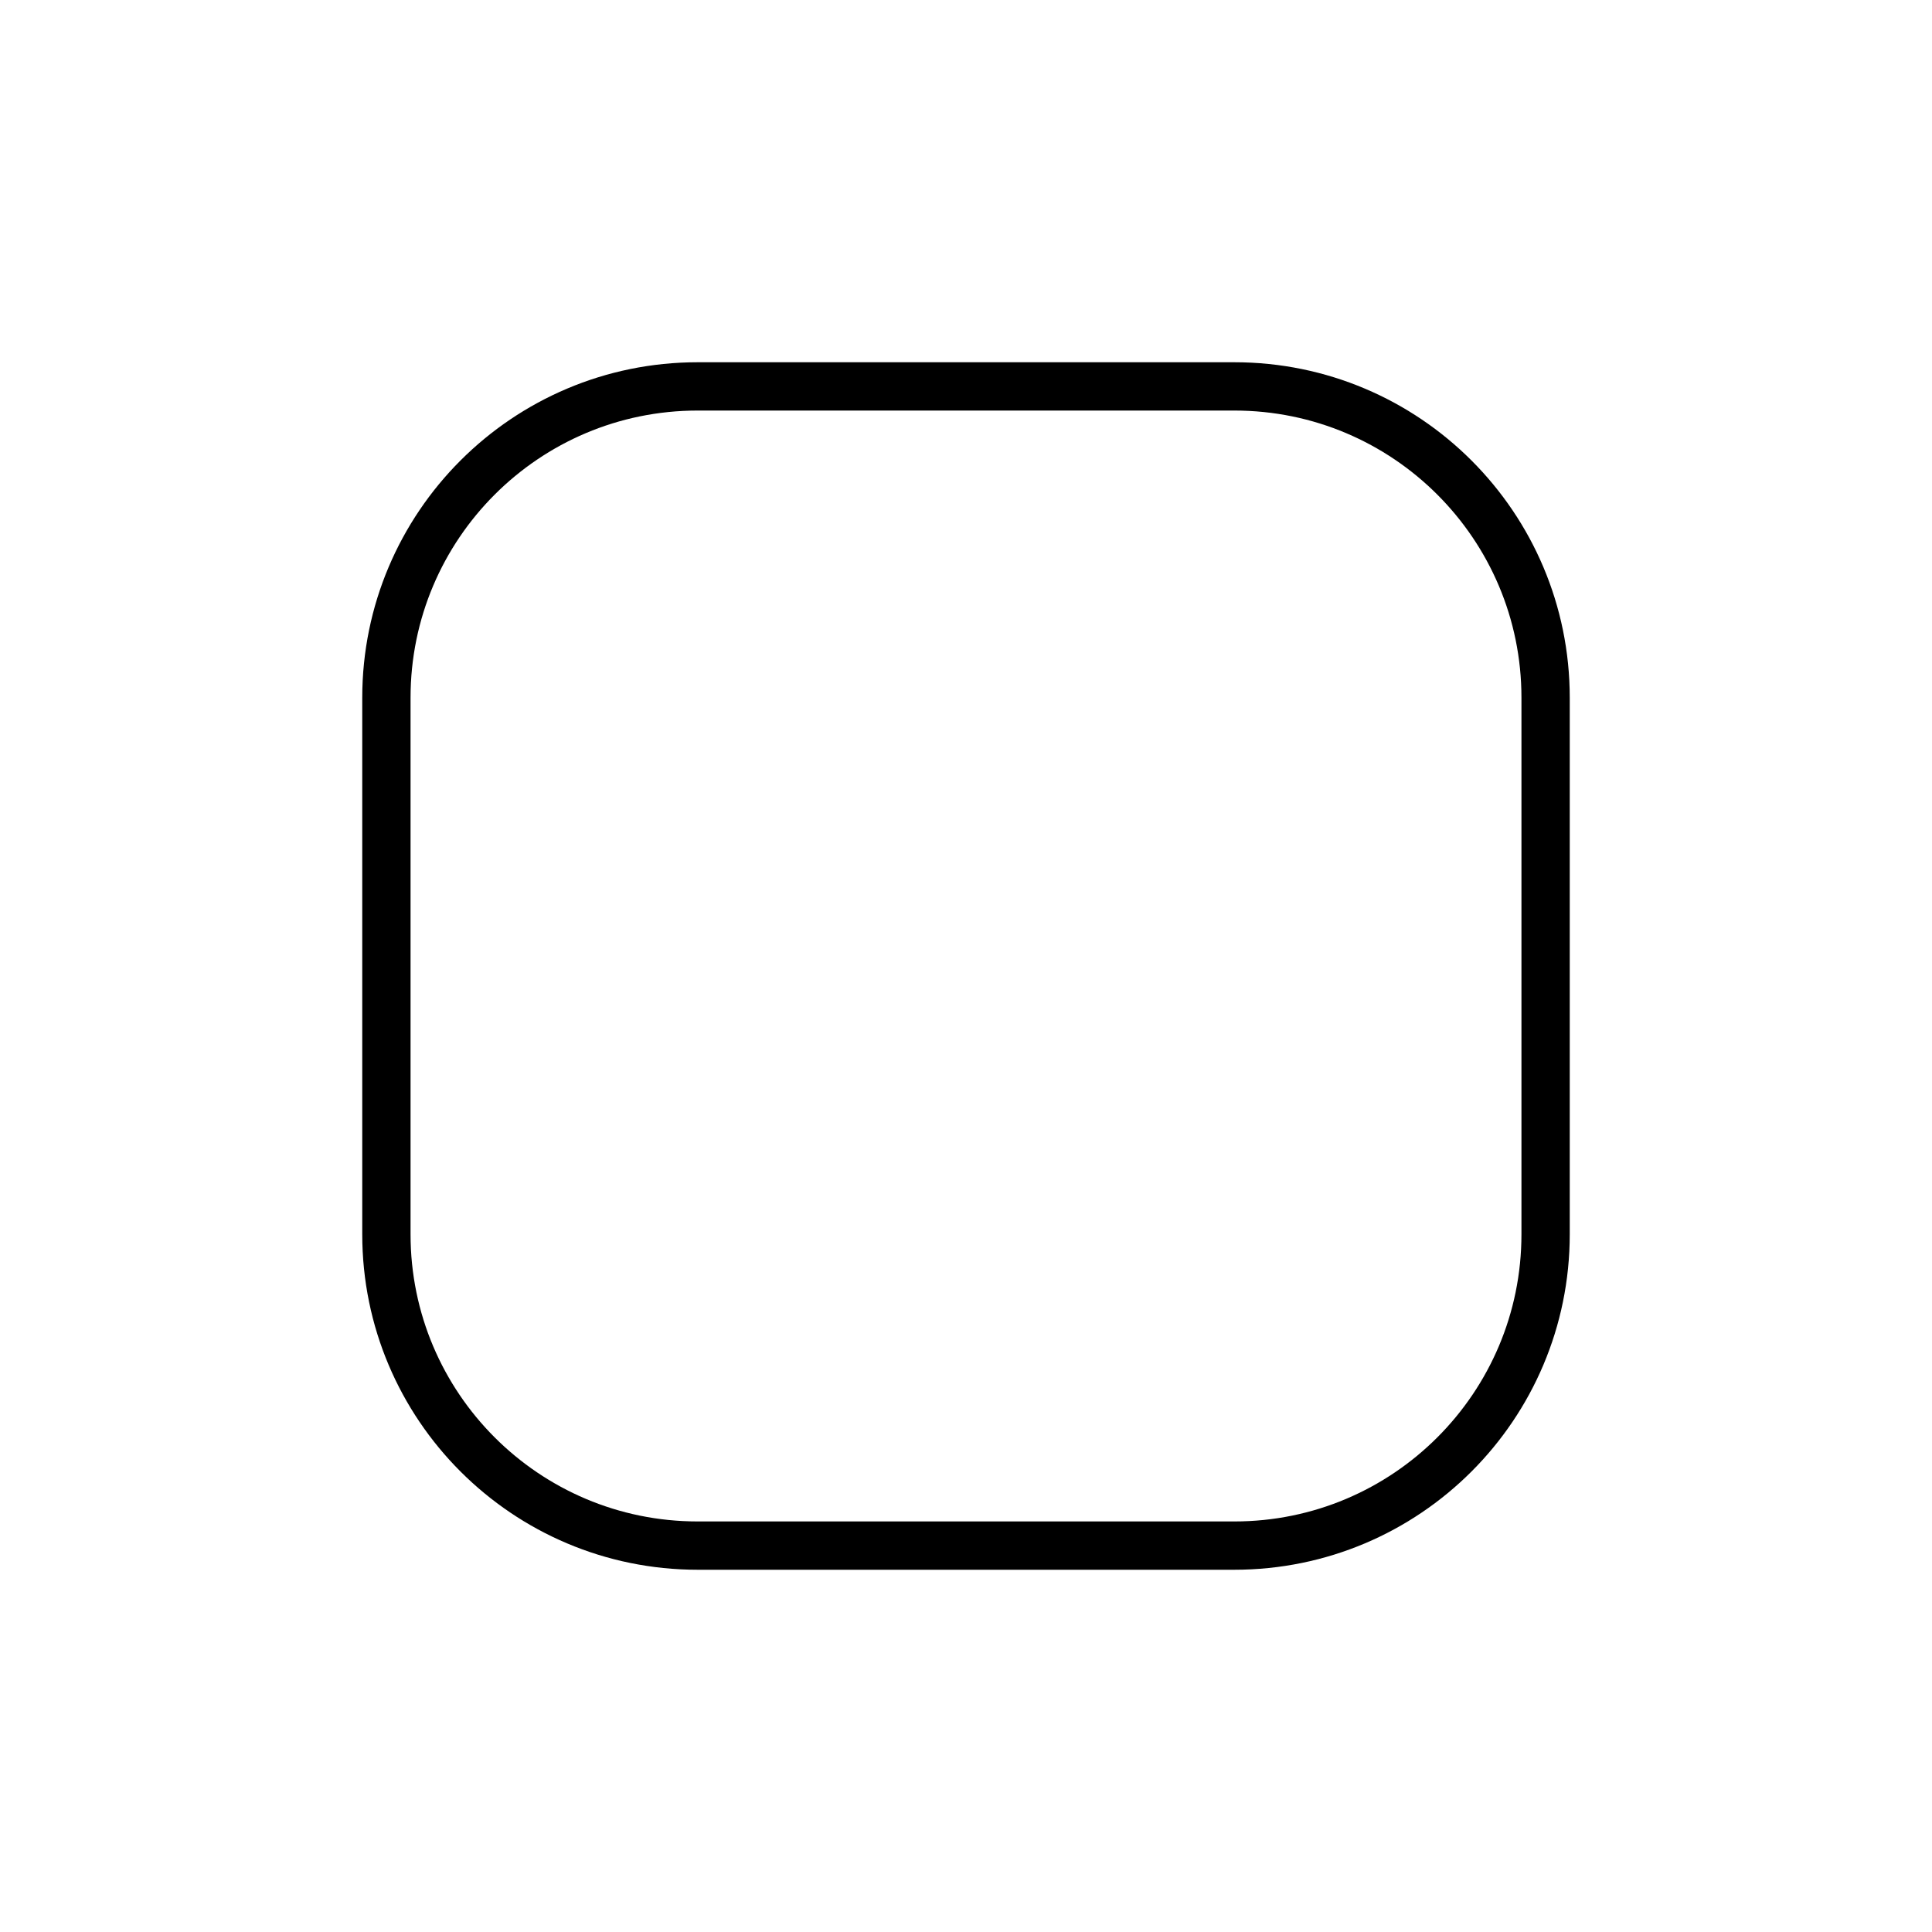
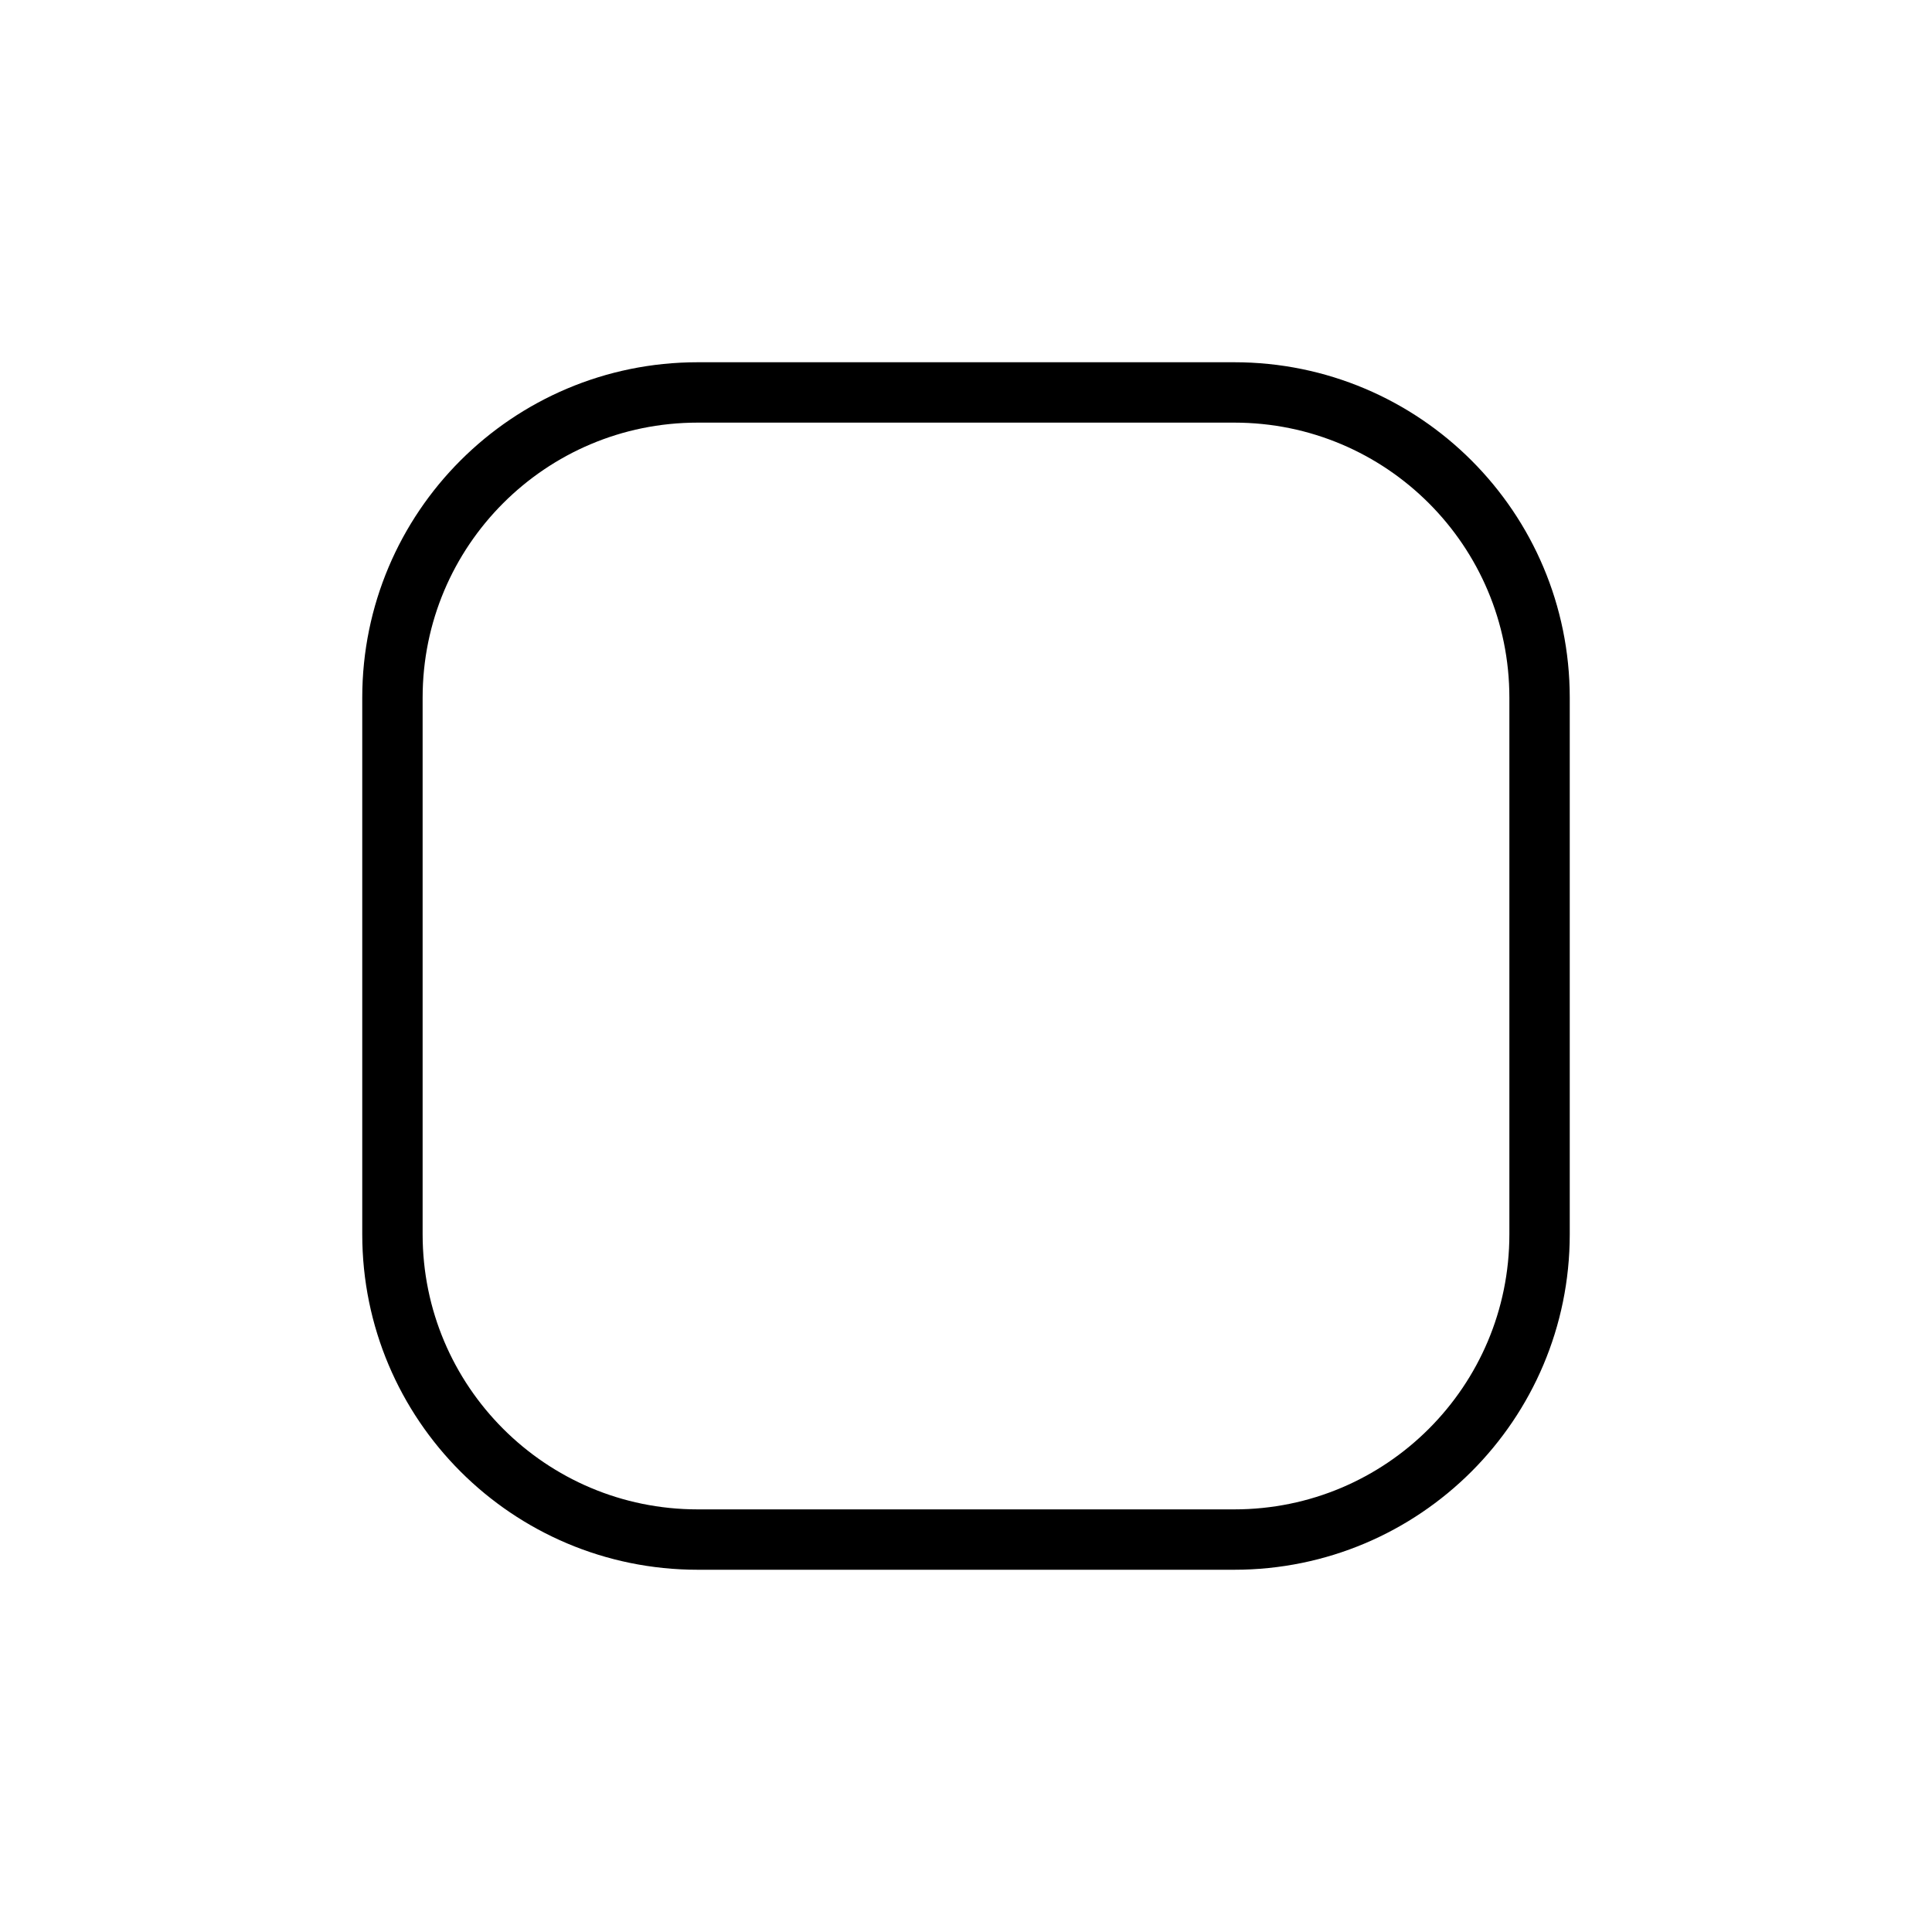
<svg xmlns="http://www.w3.org/2000/svg" width="32" height="32" viewBox="0 0 32 32" fill="none">
-   <path d="M6.4 11.556C6.4 8.708 8.708 6.4 11.556 6.4H20.444C23.292 6.4 25.6 8.708 25.6 11.556V20.444C25.6 23.292 23.292 25.6 20.444 25.6H11.556C8.708 25.6 6.4 23.292 6.4 20.444V11.556Z" stroke="black" stroke-width="0.8" stroke-linecap="round" />
+   <path d="M6.5 11.556C6.5 8.763 8.763 6.5 11.556 6.5H20.444C23.237 6.5 25.5 8.763 25.5 11.556V20.444C25.5 23.237 23.237 25.5 20.444 25.5H11.556C8.763 25.5 6.5 23.237 6.5 20.444V11.556Z" stroke="black" stroke-linecap="round" />
</svg>
